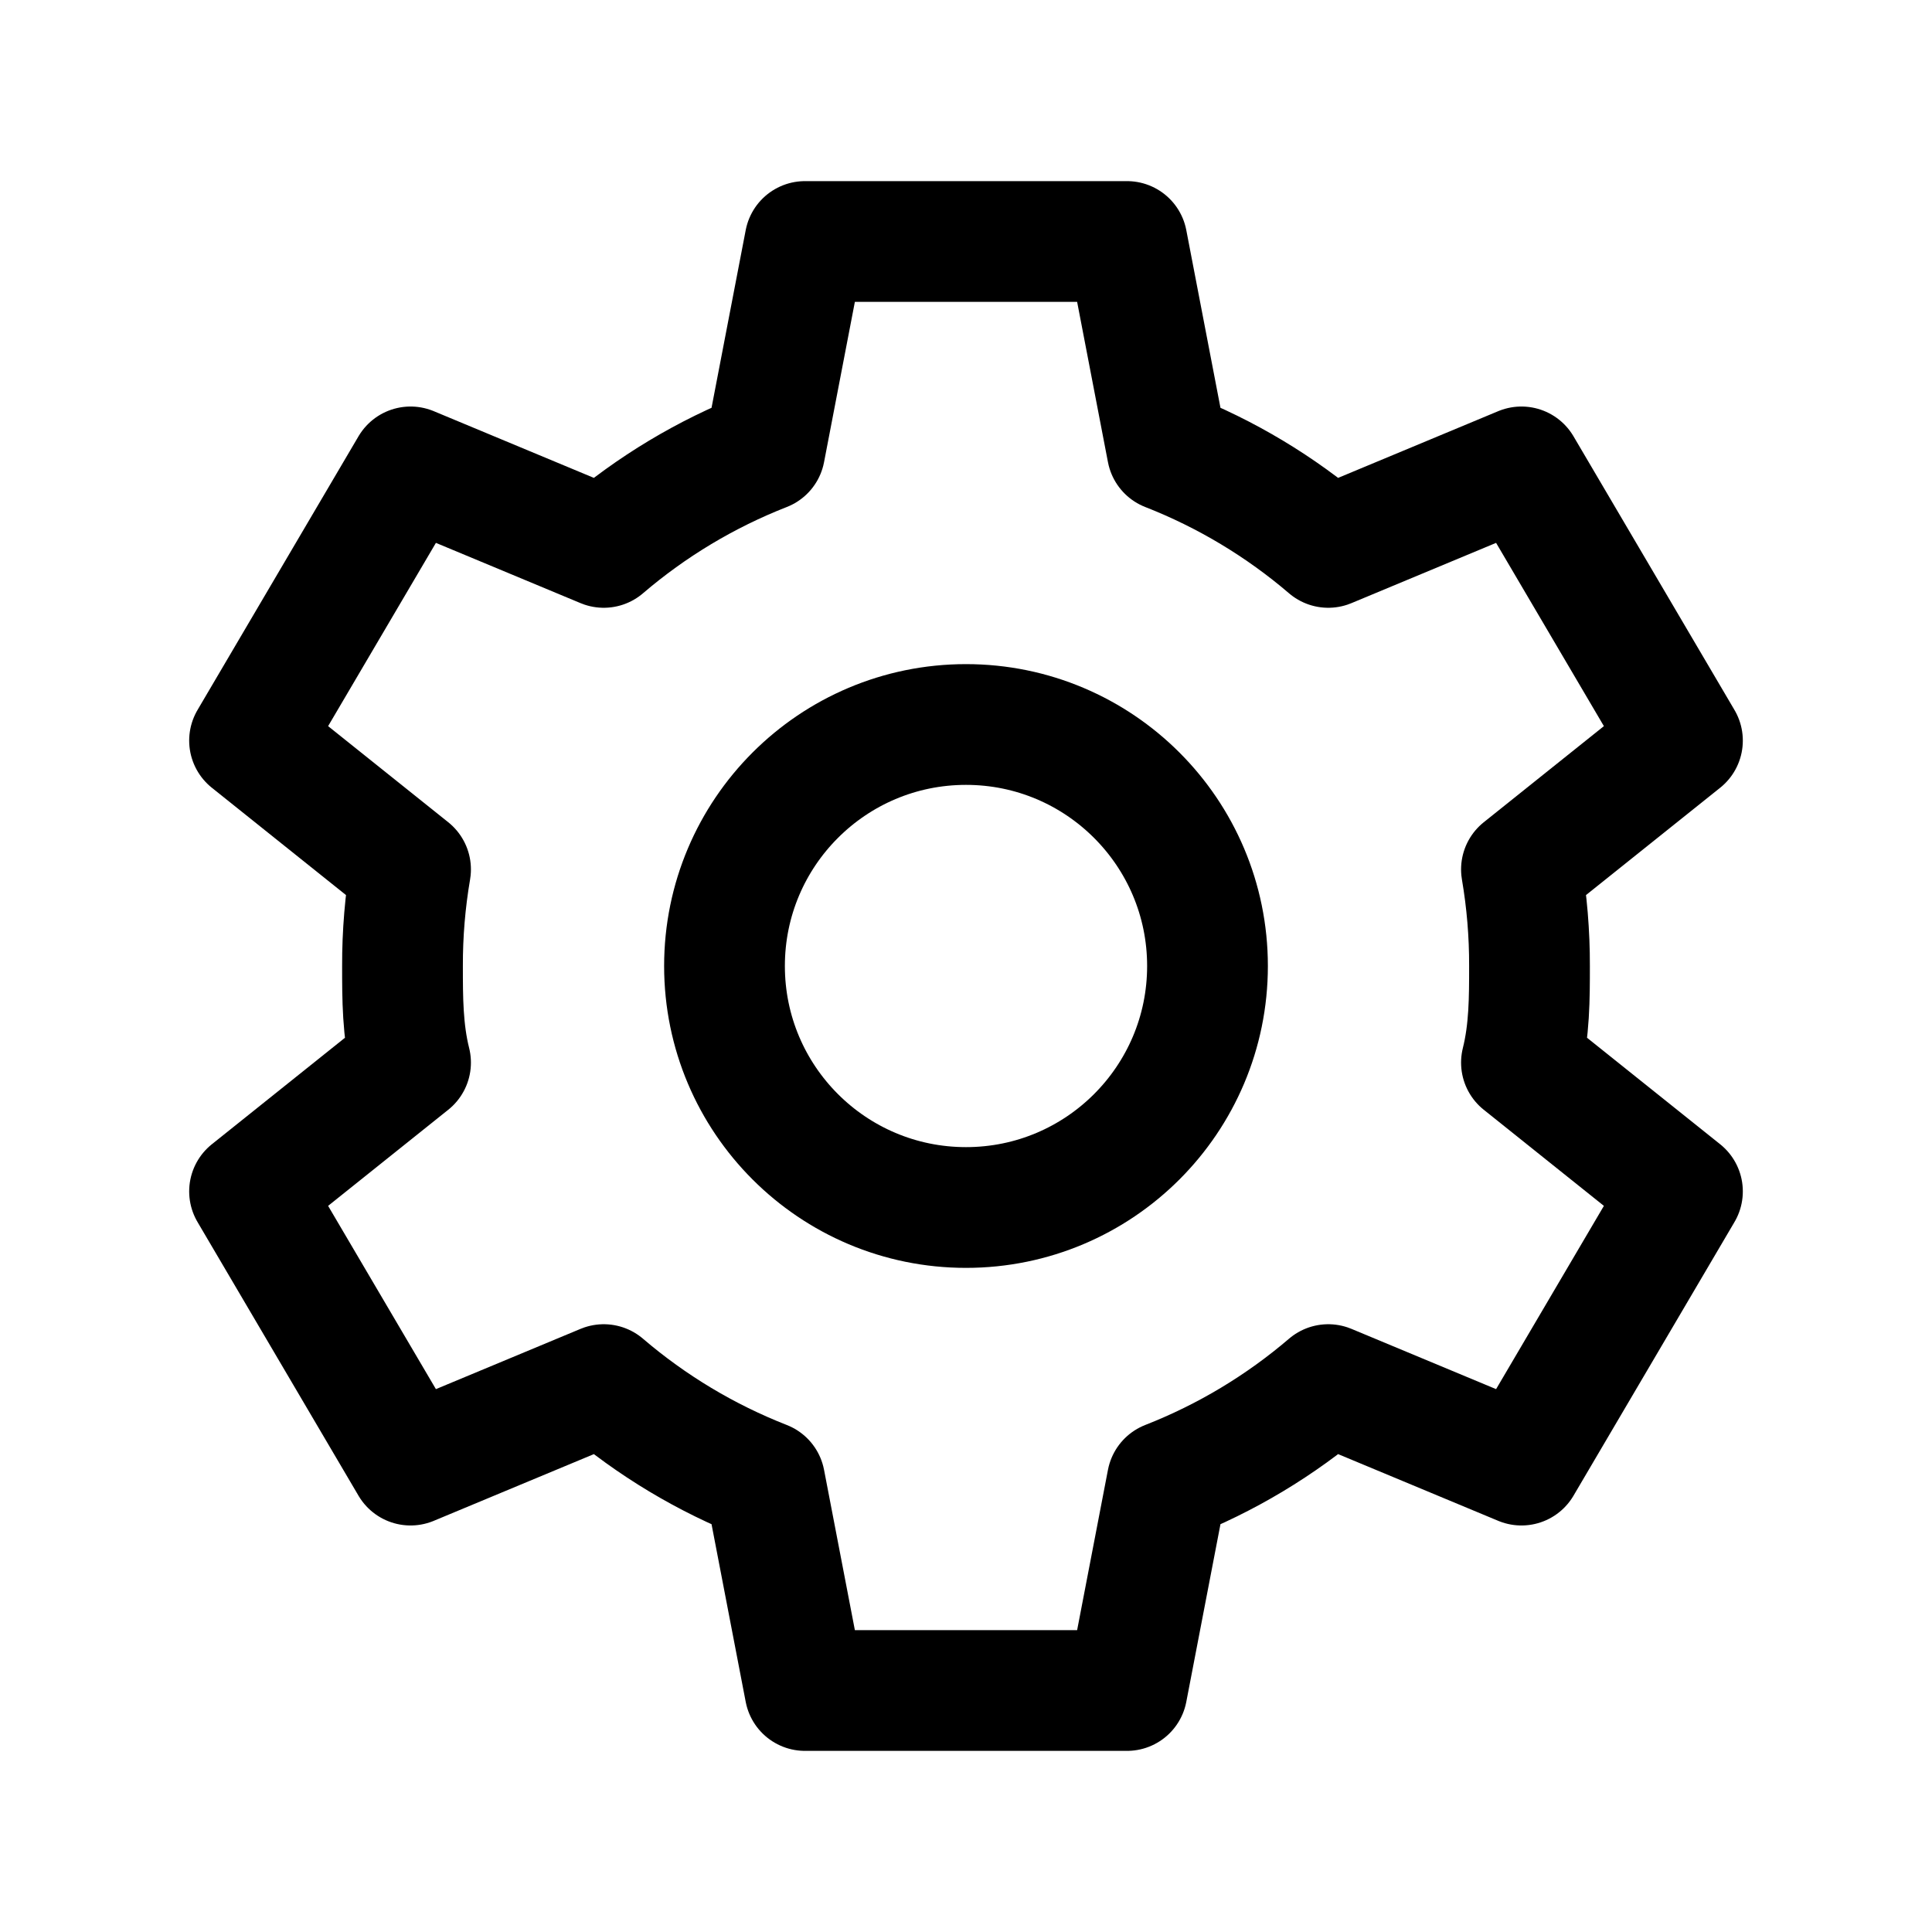
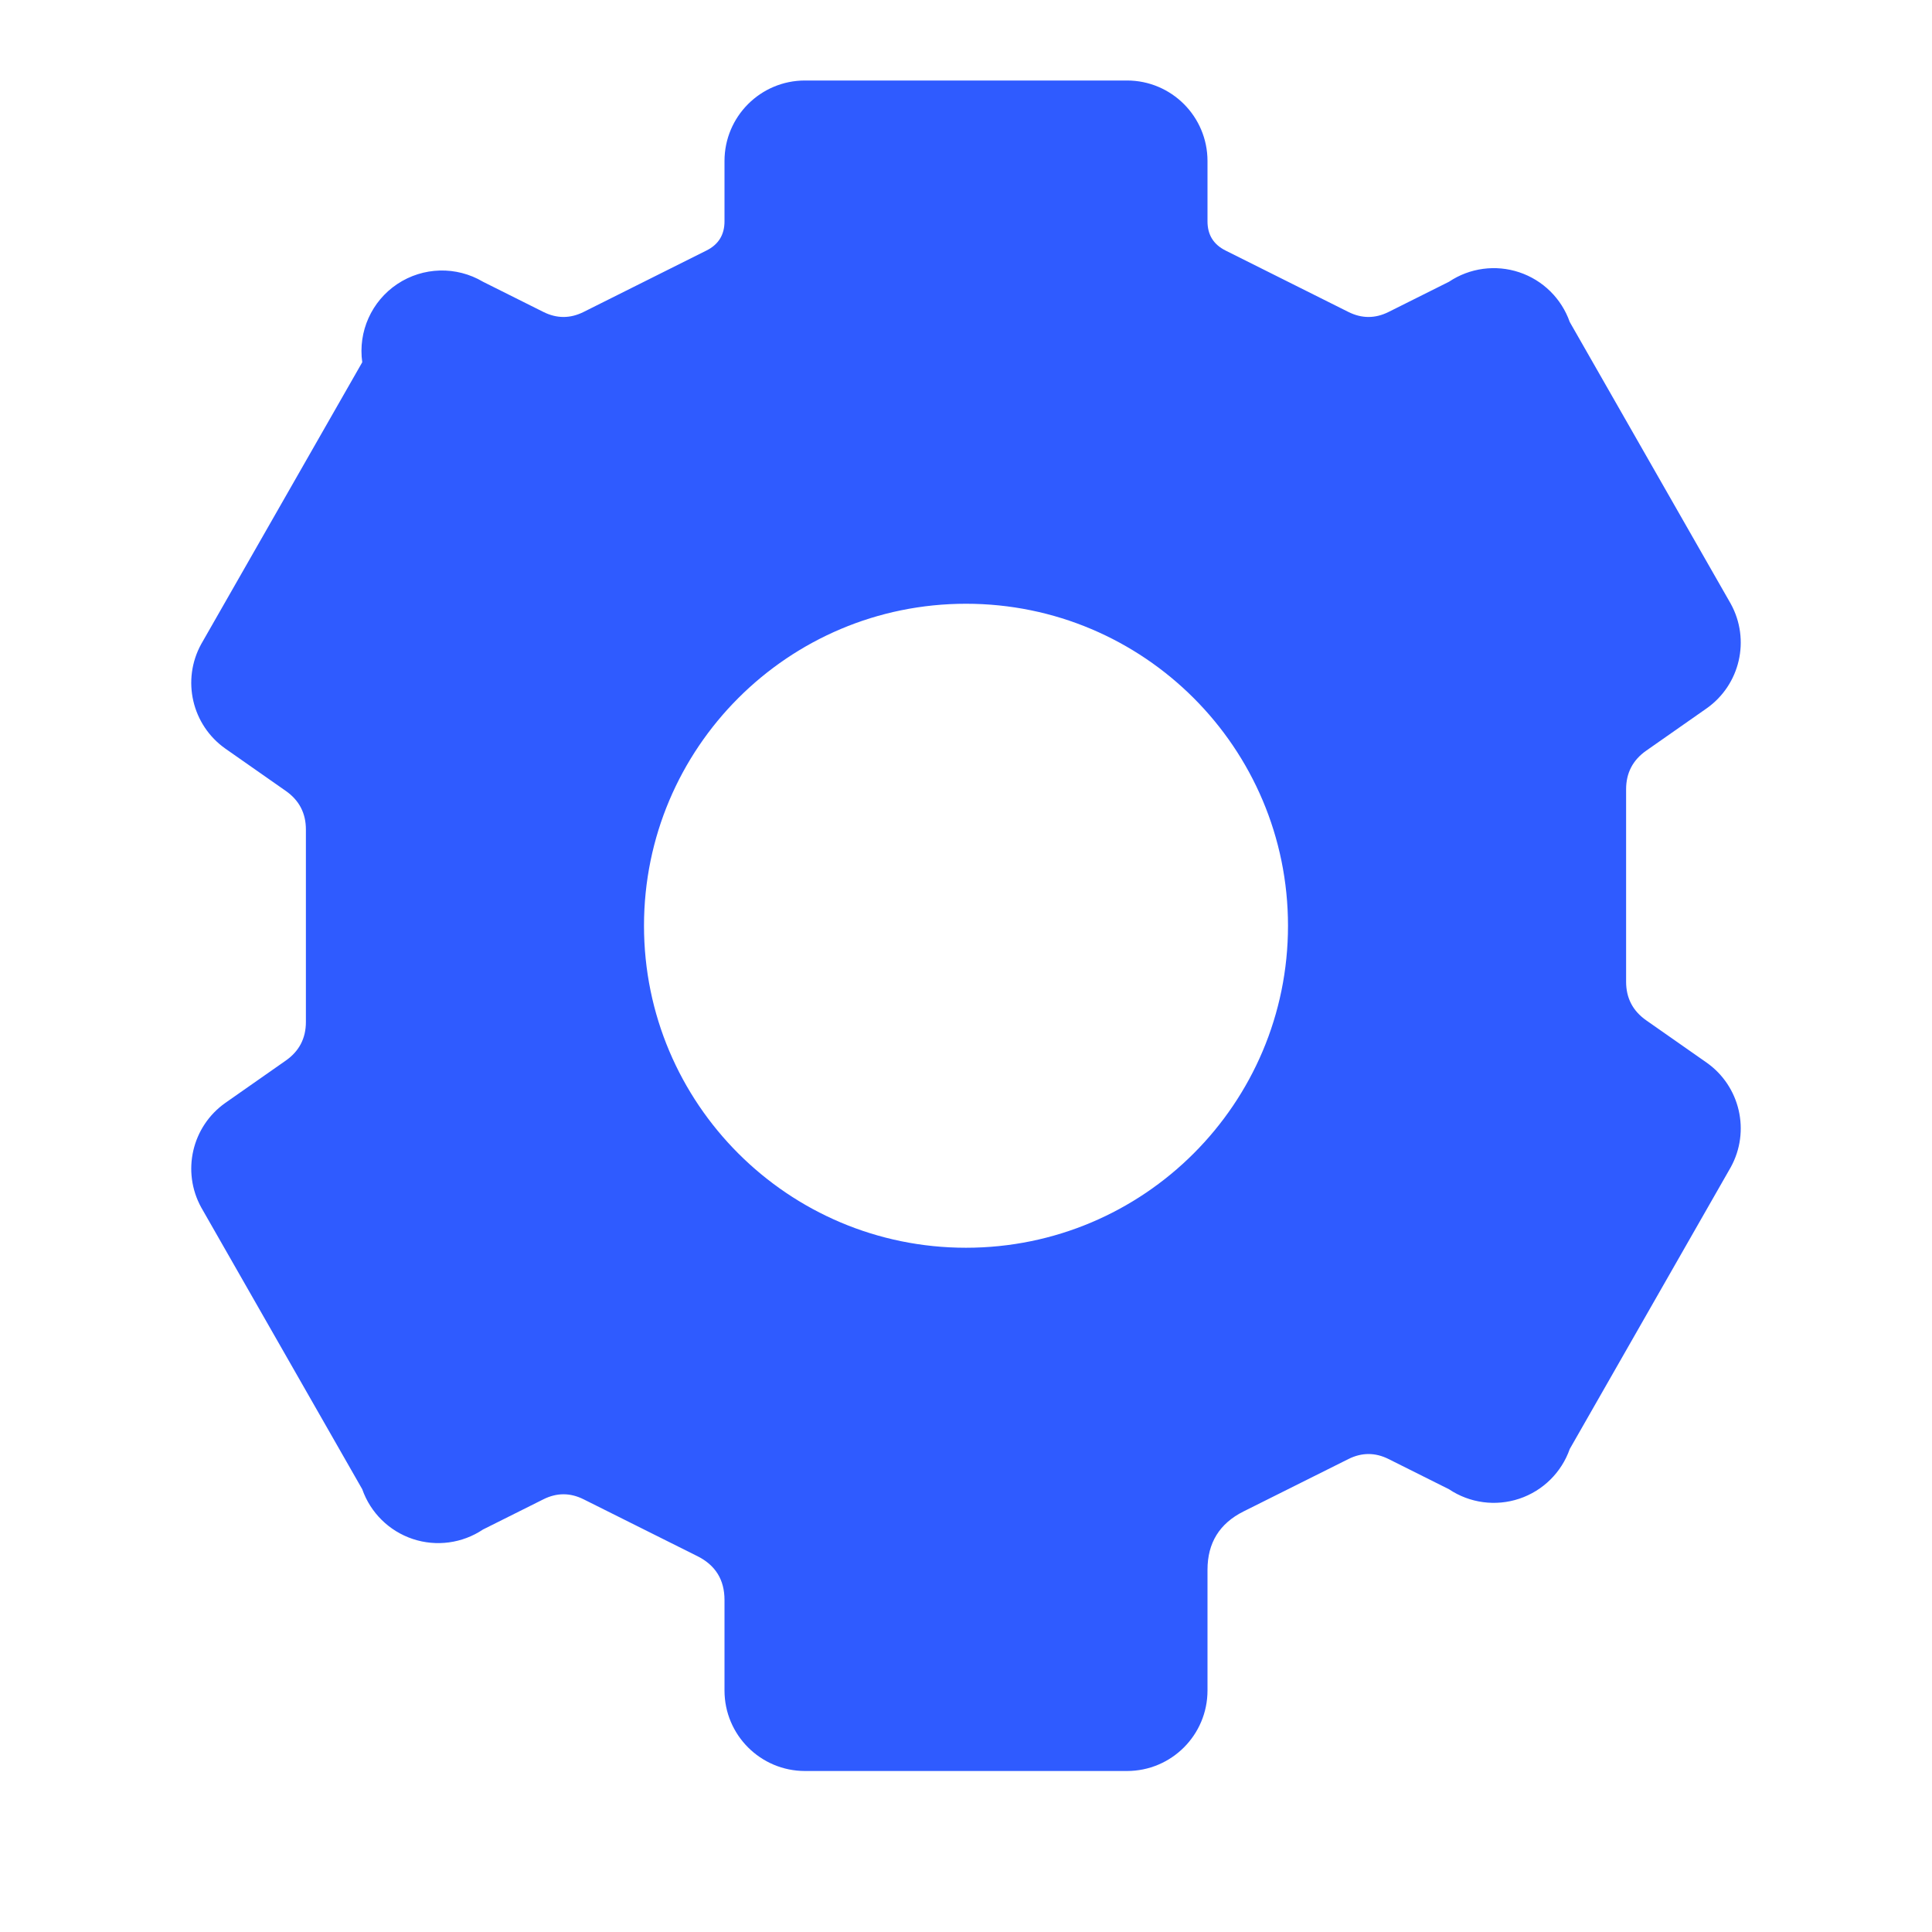
- <svg xmlns="http://www.w3.org/2000/svg" width="24" height="24" viewBox="0 0 24 24" fill="none" stroke="currentColor" stroke-width="1.5" stroke-linecap="round" stroke-linejoin="round">
-   <circle cx="12" cy="12" r="3" />
-   <path d="M19 12a7 7 0 0 0-.1-1.2l2-1.6-2-3.4-2.4 1a7 7 0 0 0-2-1.2L14 3h-4l-.5 2.6a7 7 0 0 0-2 1.2l-2.4-1-2 3.4 2 1.6A7 7 0 0 0 5 12c0 .4 0 .8.1 1.2l-2 1.6 2 3.4 2.4-1a7 7 0 0 0 2 1.2L10 21h4l.5-2.6a7 7 0 0 0 2-1.2l2.4 1 2-3.4-2-1.6c.1-.4.1-.8.1-1.2Z" />
+ <svg xmlns="http://www.w3.org/2000/svg" viewBox="0 0 24 24" fill="currentColor" color="#2F5BFF" aria-hidden="true">
+   <g data-tone="primary">
+     <path d="M9 2.75 L9 2 A1 1 0 0 1 10 1 L14 1 A1 1 0 0 1 15 2 L15 2.75 Q15 3 15.224 3.112 L16.75 3.875 Q17 4 17.25 3.875 L18 3.5 A1 1 0 0 1 19.5 4 L21.5 7.5 A1 1 0 0 1 21.2 8.8 L20.45 9.325 Q20.2 9.5 20.2 9.805 L20.2 12.195 Q20.2 12.5 20.45 12.675 L21.2 13.2 A1 1 0 0 1 21.5 14.5 L19.5 18 A1 1 0 0 1 18 18.5 L17.25 18.125 Q17 18 16.75 18.125 L15.447 18.776 Q15 19 15 19.5 L15 21 A1 1 0 0 1 14 22 L10 22 A1 1 0 0 1 9 21 L9 19.875 Q9 19.5 8.665 19.332 L7.25 18.625 Q7 18.5 6.75 18.625 L6 19 A1 1 0 0 1 4.5 18.5 L2.5 15 A1 1 0 0 1 2.8 13.7 L3.55 13.175 Q3.8 13 3.8 12.695 L3.8 10.305 Q3.8 10 3.55 9.825 L2.8 9.3 A1 1 0 0 1 2.5 8 L4.5 4.5 A1 1 0 0 1 6 3.5 L6.75 3.875 Q7 4 7.25 3.875 L8.776 3.112 Q9 3 9 2.75 Z M12 7.5 A4 4 0 1 0 12 15.5 A4 4 0 0 0 12 7.5 Z" fill-rule="evenodd" />
+   </g>
</svg>
